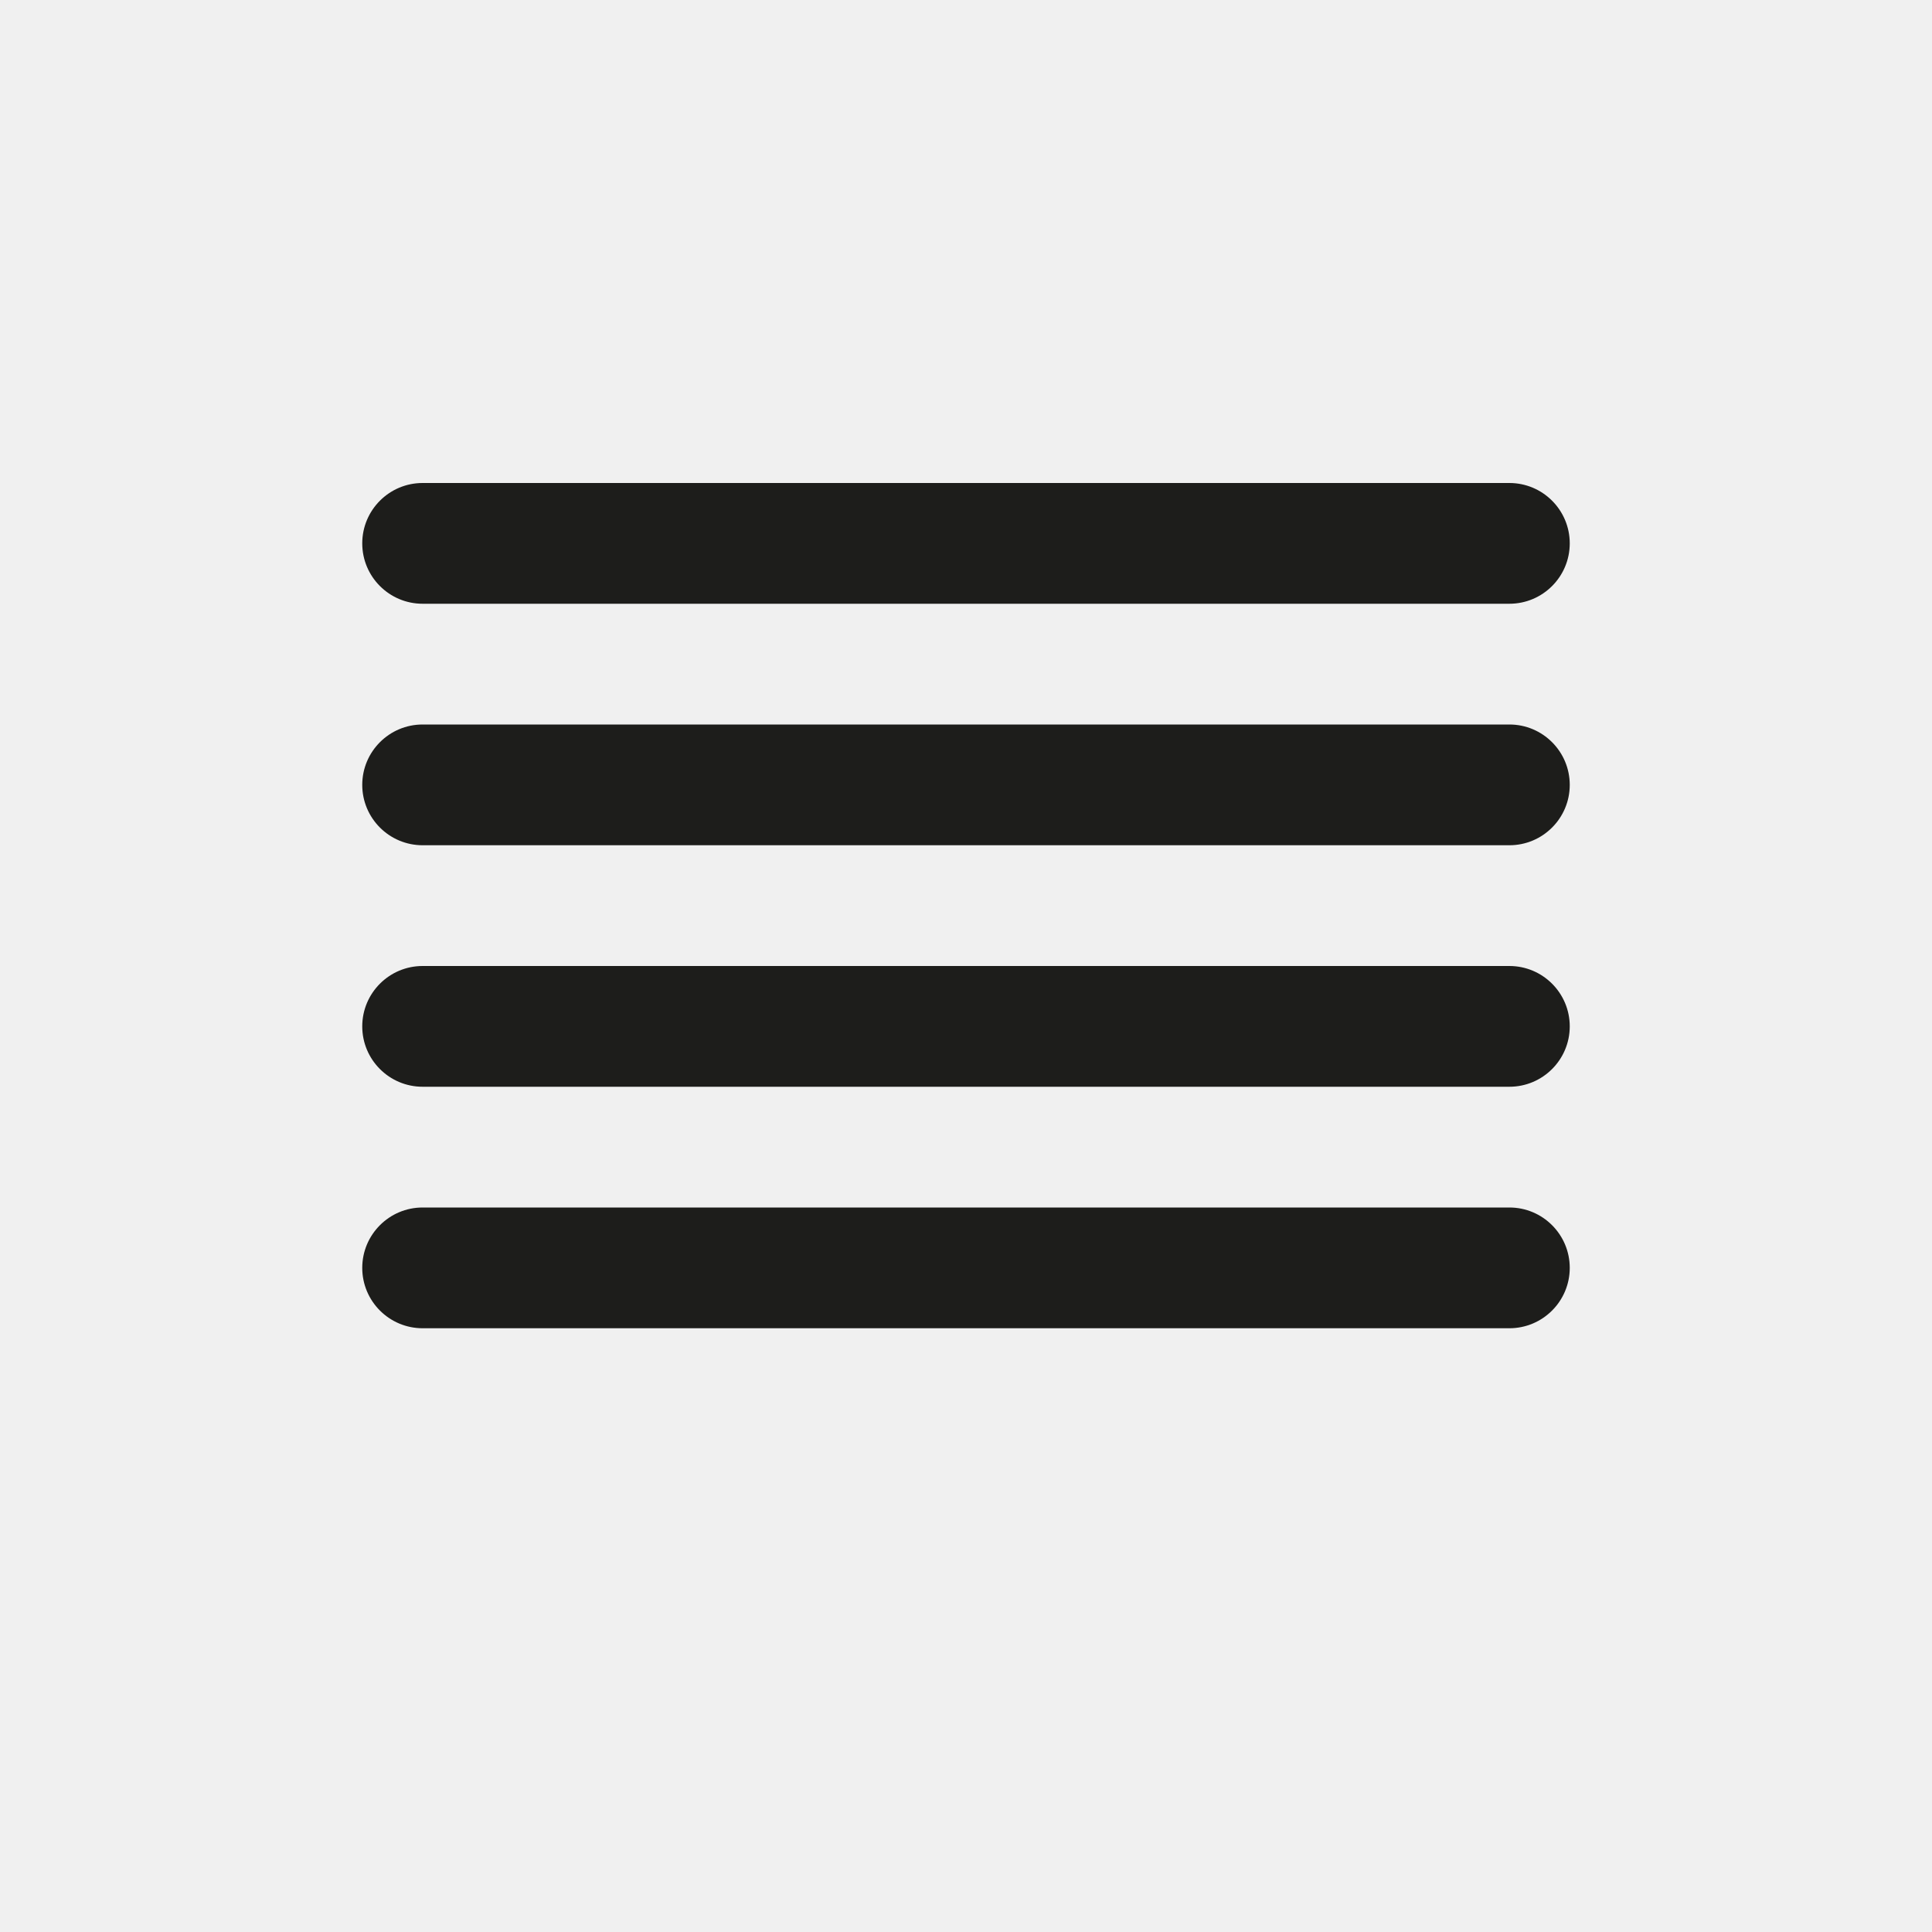
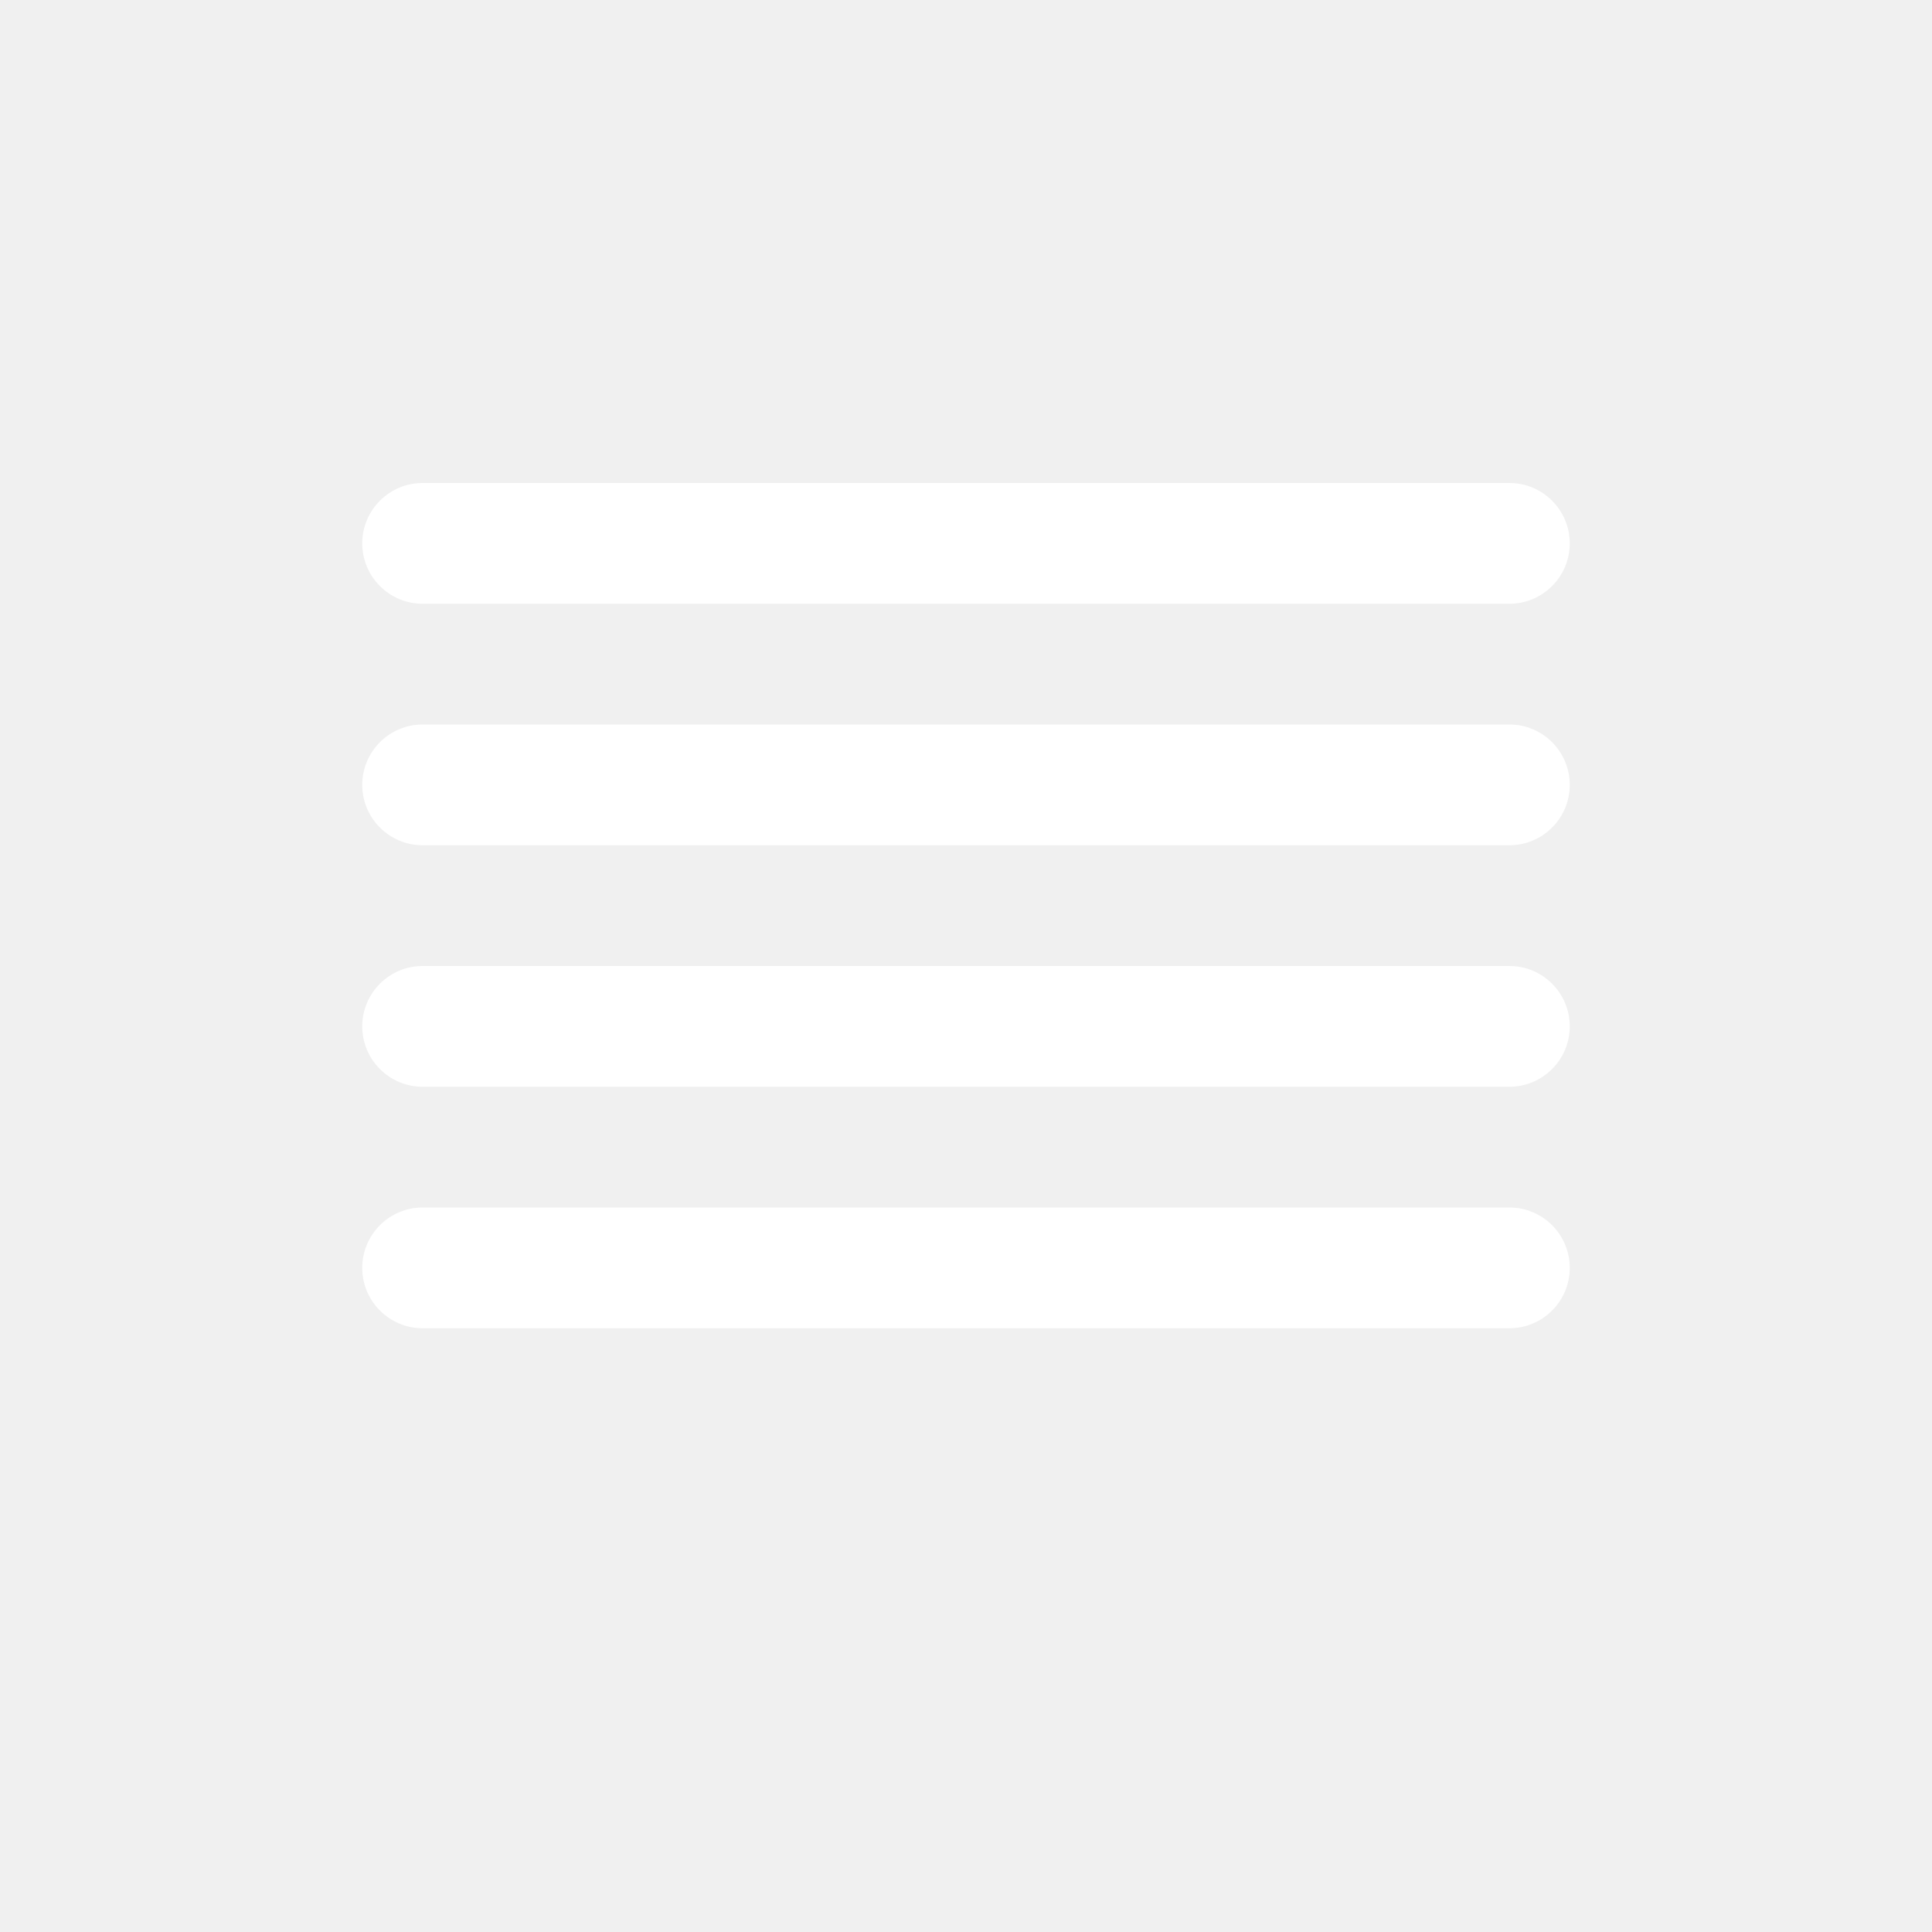
<svg xmlns="http://www.w3.org/2000/svg" version="1.1" id="Layer_1" x="0px" y="0px" width="512px" height="512px" viewBox="0 0 512 512" enable-background="new 0 0 512 512" xml:space="preserve">
  <g id="Grid_1_" display="none">
    <g id="Layer_1_1_" display="inline">
      <g id="Grid">
        <g>
          <rect fill="none" stroke="#A9CCDB" stroke-miterlimit="10" width="512" height="512" />
          <line fill="none" stroke="#A9CCDB" stroke-miterlimit="10" x1="0" y1="480" x2="512" y2="480" />
          <line fill="none" stroke="#A9CCDB" stroke-miterlimit="10" x1="0" y1="448" x2="512" y2="448" />
          <line fill="none" stroke="#A9CCDB" stroke-miterlimit="10" x1="0" y1="416" x2="512" y2="416" />
          <line fill="none" stroke="#A9CCDB" stroke-miterlimit="10" x1="0" y1="384" x2="512" y2="384" />
          <line fill="none" stroke="#A9CCDB" stroke-miterlimit="10" x1="0" y1="352" x2="512" y2="352" />
          <line fill="none" stroke="#A9CCDB" stroke-miterlimit="10" x1="0" y1="320" x2="512" y2="320" />
          <line fill="none" stroke="#A9CCDB" stroke-miterlimit="10" x1="0" y1="288" x2="512" y2="288" />
          <line fill="none" stroke="#A9CCDB" stroke-miterlimit="10" x1="0" y1="256" x2="512" y2="256" />
          <line fill="none" stroke="#A9CCDB" stroke-miterlimit="10" x1="0" y1="224" x2="512" y2="224" />
          <line fill="none" stroke="#A9CCDB" stroke-miterlimit="10" x1="0" y1="192" x2="512" y2="192" />
          <line fill="none" stroke="#A9CCDB" stroke-miterlimit="10" x1="0" y1="160" x2="512" y2="160" />
          <line fill="none" stroke="#A9CCDB" stroke-miterlimit="10" x1="0" y1="128" x2="512" y2="128" />
          <line fill="none" stroke="#A9CCDB" stroke-miterlimit="10" x1="0" y1="96" x2="512" y2="96" />
          <line fill="none" stroke="#A9CCDB" stroke-miterlimit="10" x1="0" y1="64" x2="512" y2="64" />
          <line fill="none" stroke="#A9CCDB" stroke-miterlimit="10" x1="0" y1="32" x2="512" y2="32" />
          <line fill="none" stroke="#A9CCDB" stroke-miterlimit="10" x1="480" y1="0" x2="480" y2="512" />
          <line fill="none" stroke="#A9CCDB" stroke-miterlimit="10" x1="448" y1="0" x2="448" y2="512" />
          <line fill="none" stroke="#A9CCDB" stroke-miterlimit="10" x1="416" y1="0" x2="416" y2="512" />
          <line fill="none" stroke="#A9CCDB" stroke-miterlimit="10" x1="384" y1="0" x2="384" y2="512" />
          <line fill="none" stroke="#A9CCDB" stroke-miterlimit="10" x1="352" y1="0" x2="352" y2="512" />
          <line fill="none" stroke="#A9CCDB" stroke-miterlimit="10" x1="320" y1="0" x2="320" y2="512" />
          <line fill="none" stroke="#A9CCDB" stroke-miterlimit="10" x1="288" y1="0" x2="288" y2="512" />
          <line fill="none" stroke="#A9CCDB" stroke-miterlimit="10" x1="256" y1="0" x2="256" y2="512" />
          <line fill="none" stroke="#A9CCDB" stroke-miterlimit="10" x1="224" y1="0" x2="224" y2="512" />
          <line fill="none" stroke="#A9CCDB" stroke-miterlimit="10" x1="192" y1="0" x2="192" y2="512" />
          <line fill="none" stroke="#A9CCDB" stroke-miterlimit="10" x1="160" y1="0" x2="160" y2="512" />
          <line fill="none" stroke="#A9CCDB" stroke-miterlimit="10" x1="128" y1="0" x2="128" y2="512" />
          <line fill="none" stroke="#A9CCDB" stroke-miterlimit="10" x1="96" y1="0" x2="96" y2="512" />
          <line fill="none" stroke="#A9CCDB" stroke-miterlimit="10" x1="64" y1="0" x2="64" y2="512" />
          <line fill="none" stroke="#A9CCDB" stroke-miterlimit="10" x1="32" y1="0" x2="32" y2="512" />
        </g>
      </g>
    </g>
  </g>
  <g>
    <g>
-       <path fill="#1D1D1B" d="M112,160h288c8.833,0,16-7.167,16-16s-7.167-16-16-16H112c-8.833,0-16,7.167-16,16S103.167,160,112,160z     M400,192H112c-8.833,0-16,7.167-16,16s7.167,16,16,16h288c8.833,0,16-7.167,16-16S408.833,192,400,192z M400,256H112    c-8.833,0-16,7.167-16,16s7.167,16,16,16h288c8.833,0,16-7.167,16-16S408.833,256,400,256z M400,320H112c-8.833,0-16,7.167-16,16    s7.167,16,16,16h288c8.833,0,16-7.167,16-16S408.833,320,400,320z" />
+       <path fill="#FFFFFF" d="M112,160h288c8.833,0,16-7.167,16-16s-7.167-16-16-16H112c-8.833,0-16,7.167-16,16S103.167,160,112,160z     M400,192H112c-8.833,0-16,7.167-16,16s7.167,16,16,16h288c8.833,0,16-7.167,16-16S408.833,192,400,192z M400,256H112    c-8.833,0-16,7.167-16,16s7.167,16,16,16h288c8.833,0,16-7.167,16-16S408.833,256,400,256z M400,320H112c-8.833,0-16,7.167-16,16    s7.167,16,16,16h288c8.833,0,16-7.167,16-16S408.833,320,400,320z" />
    </g>
  </g>
</svg>
